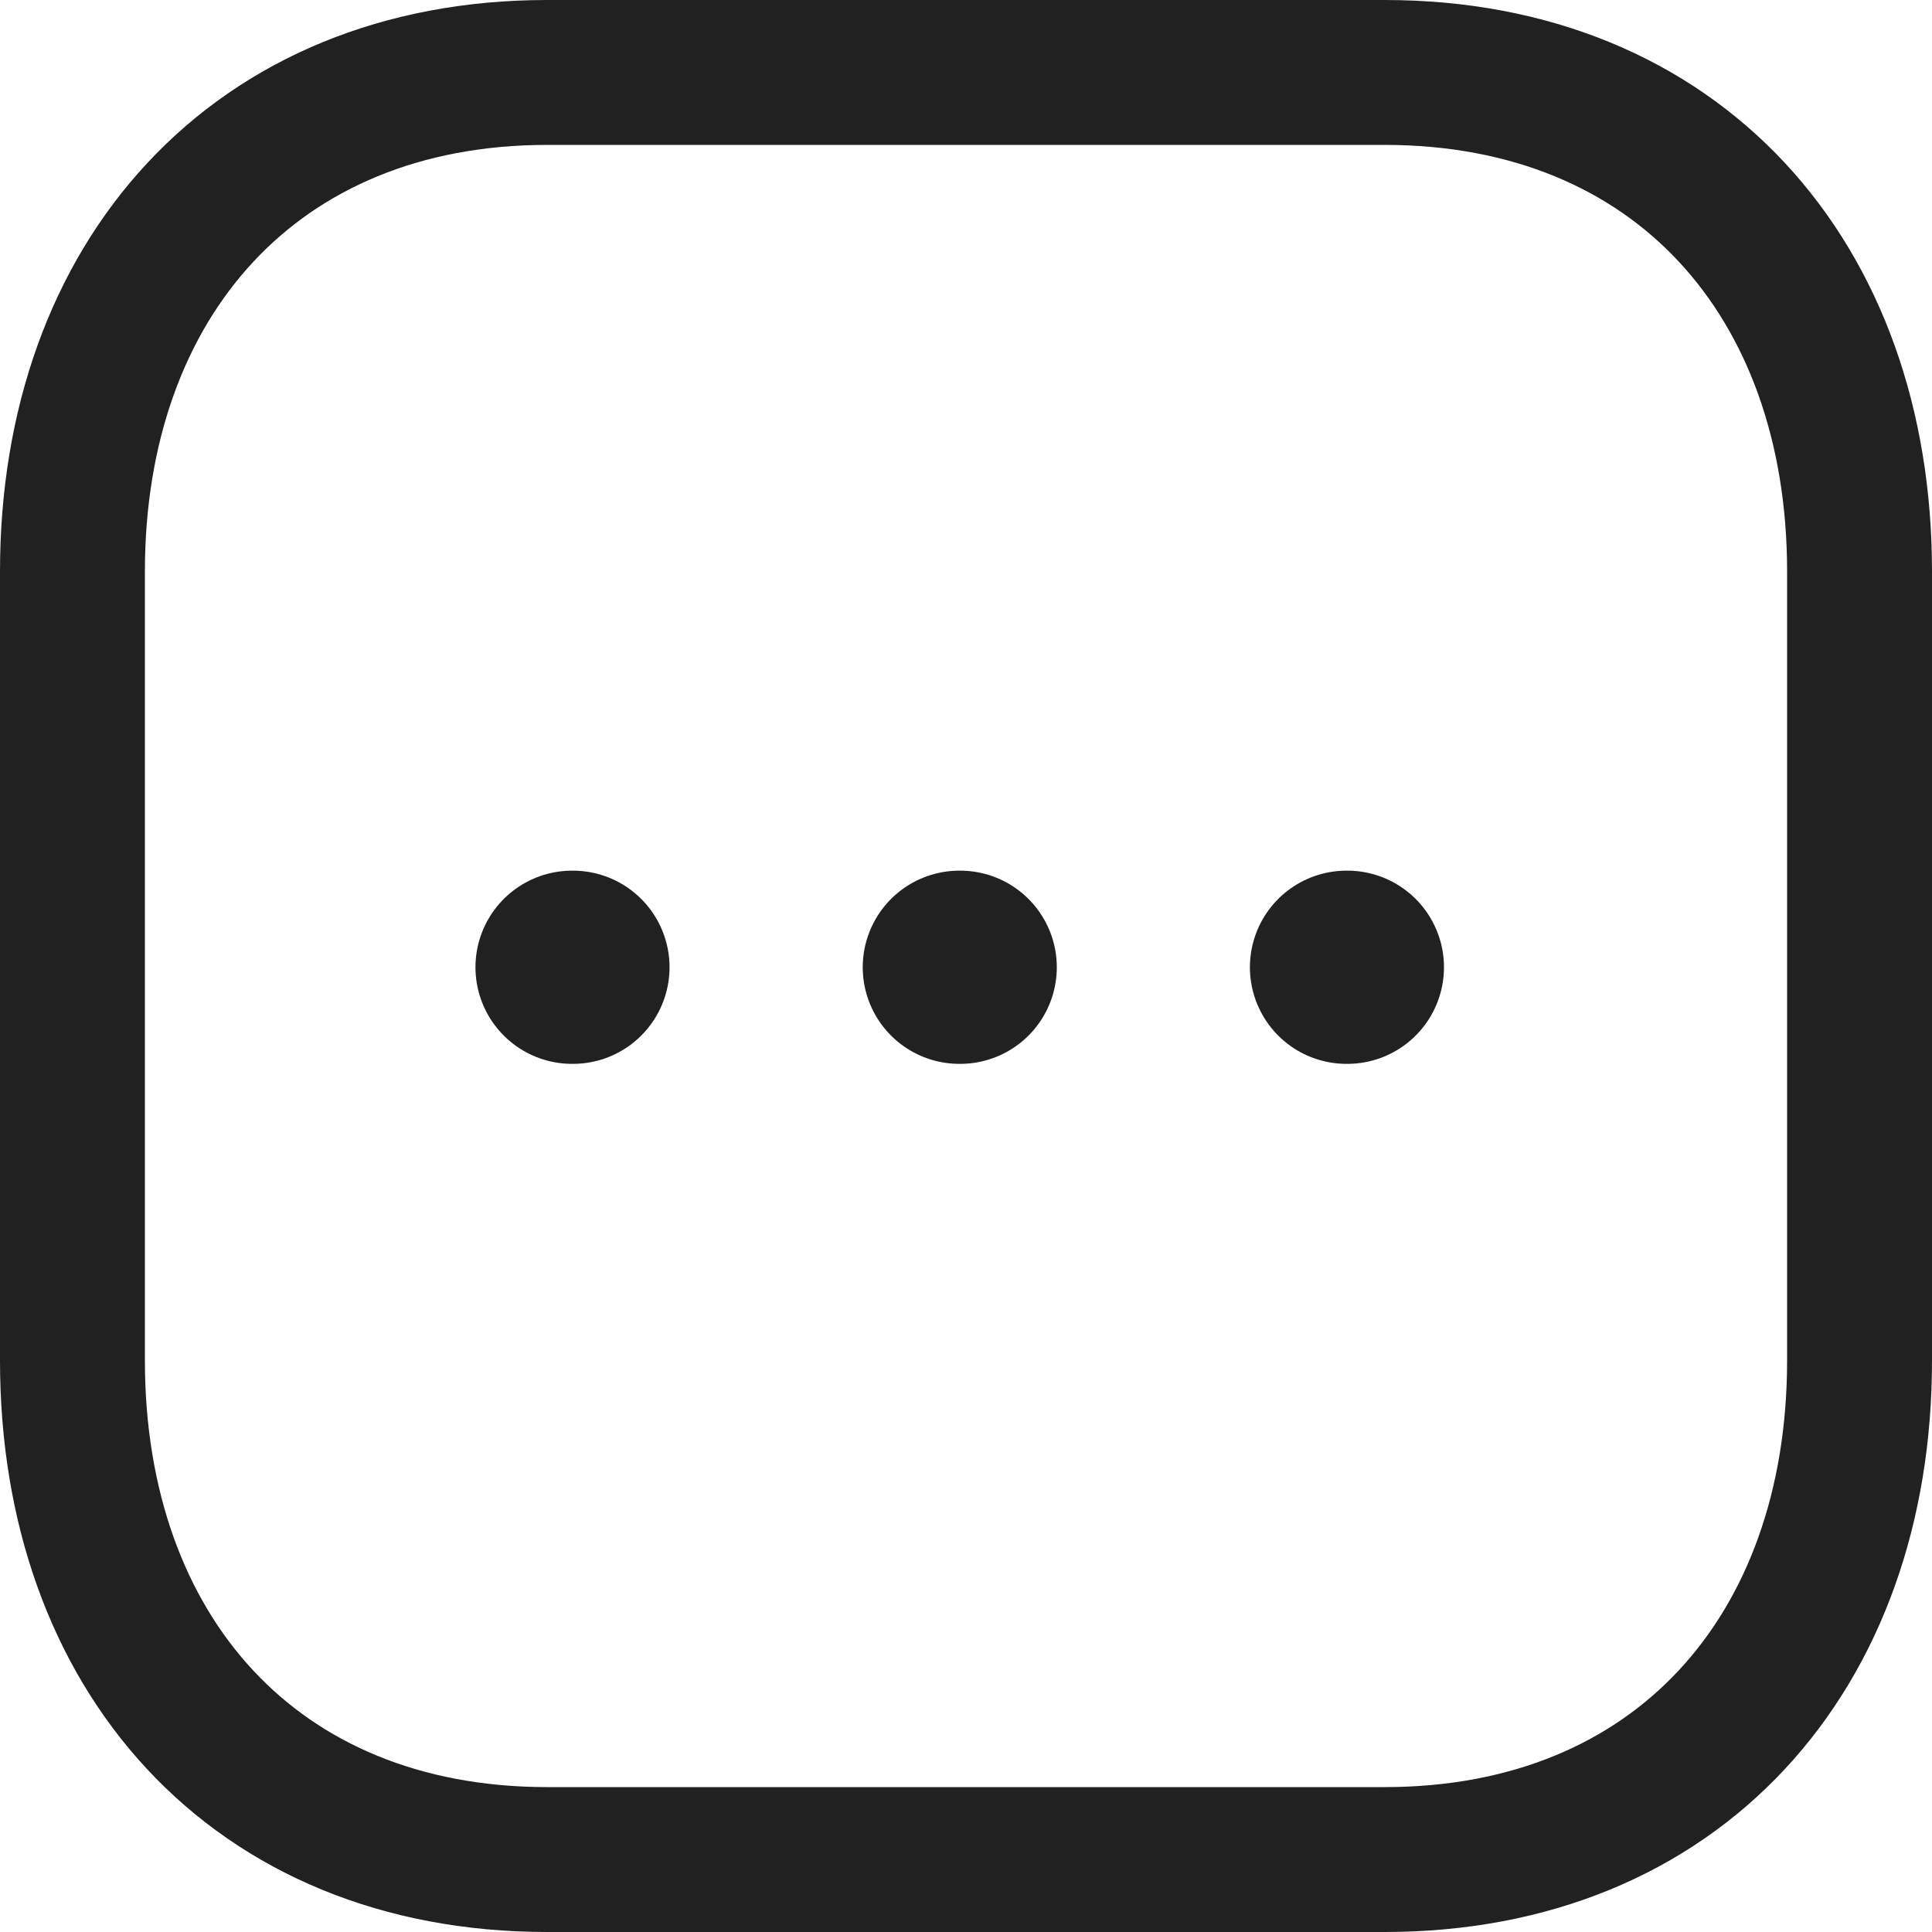
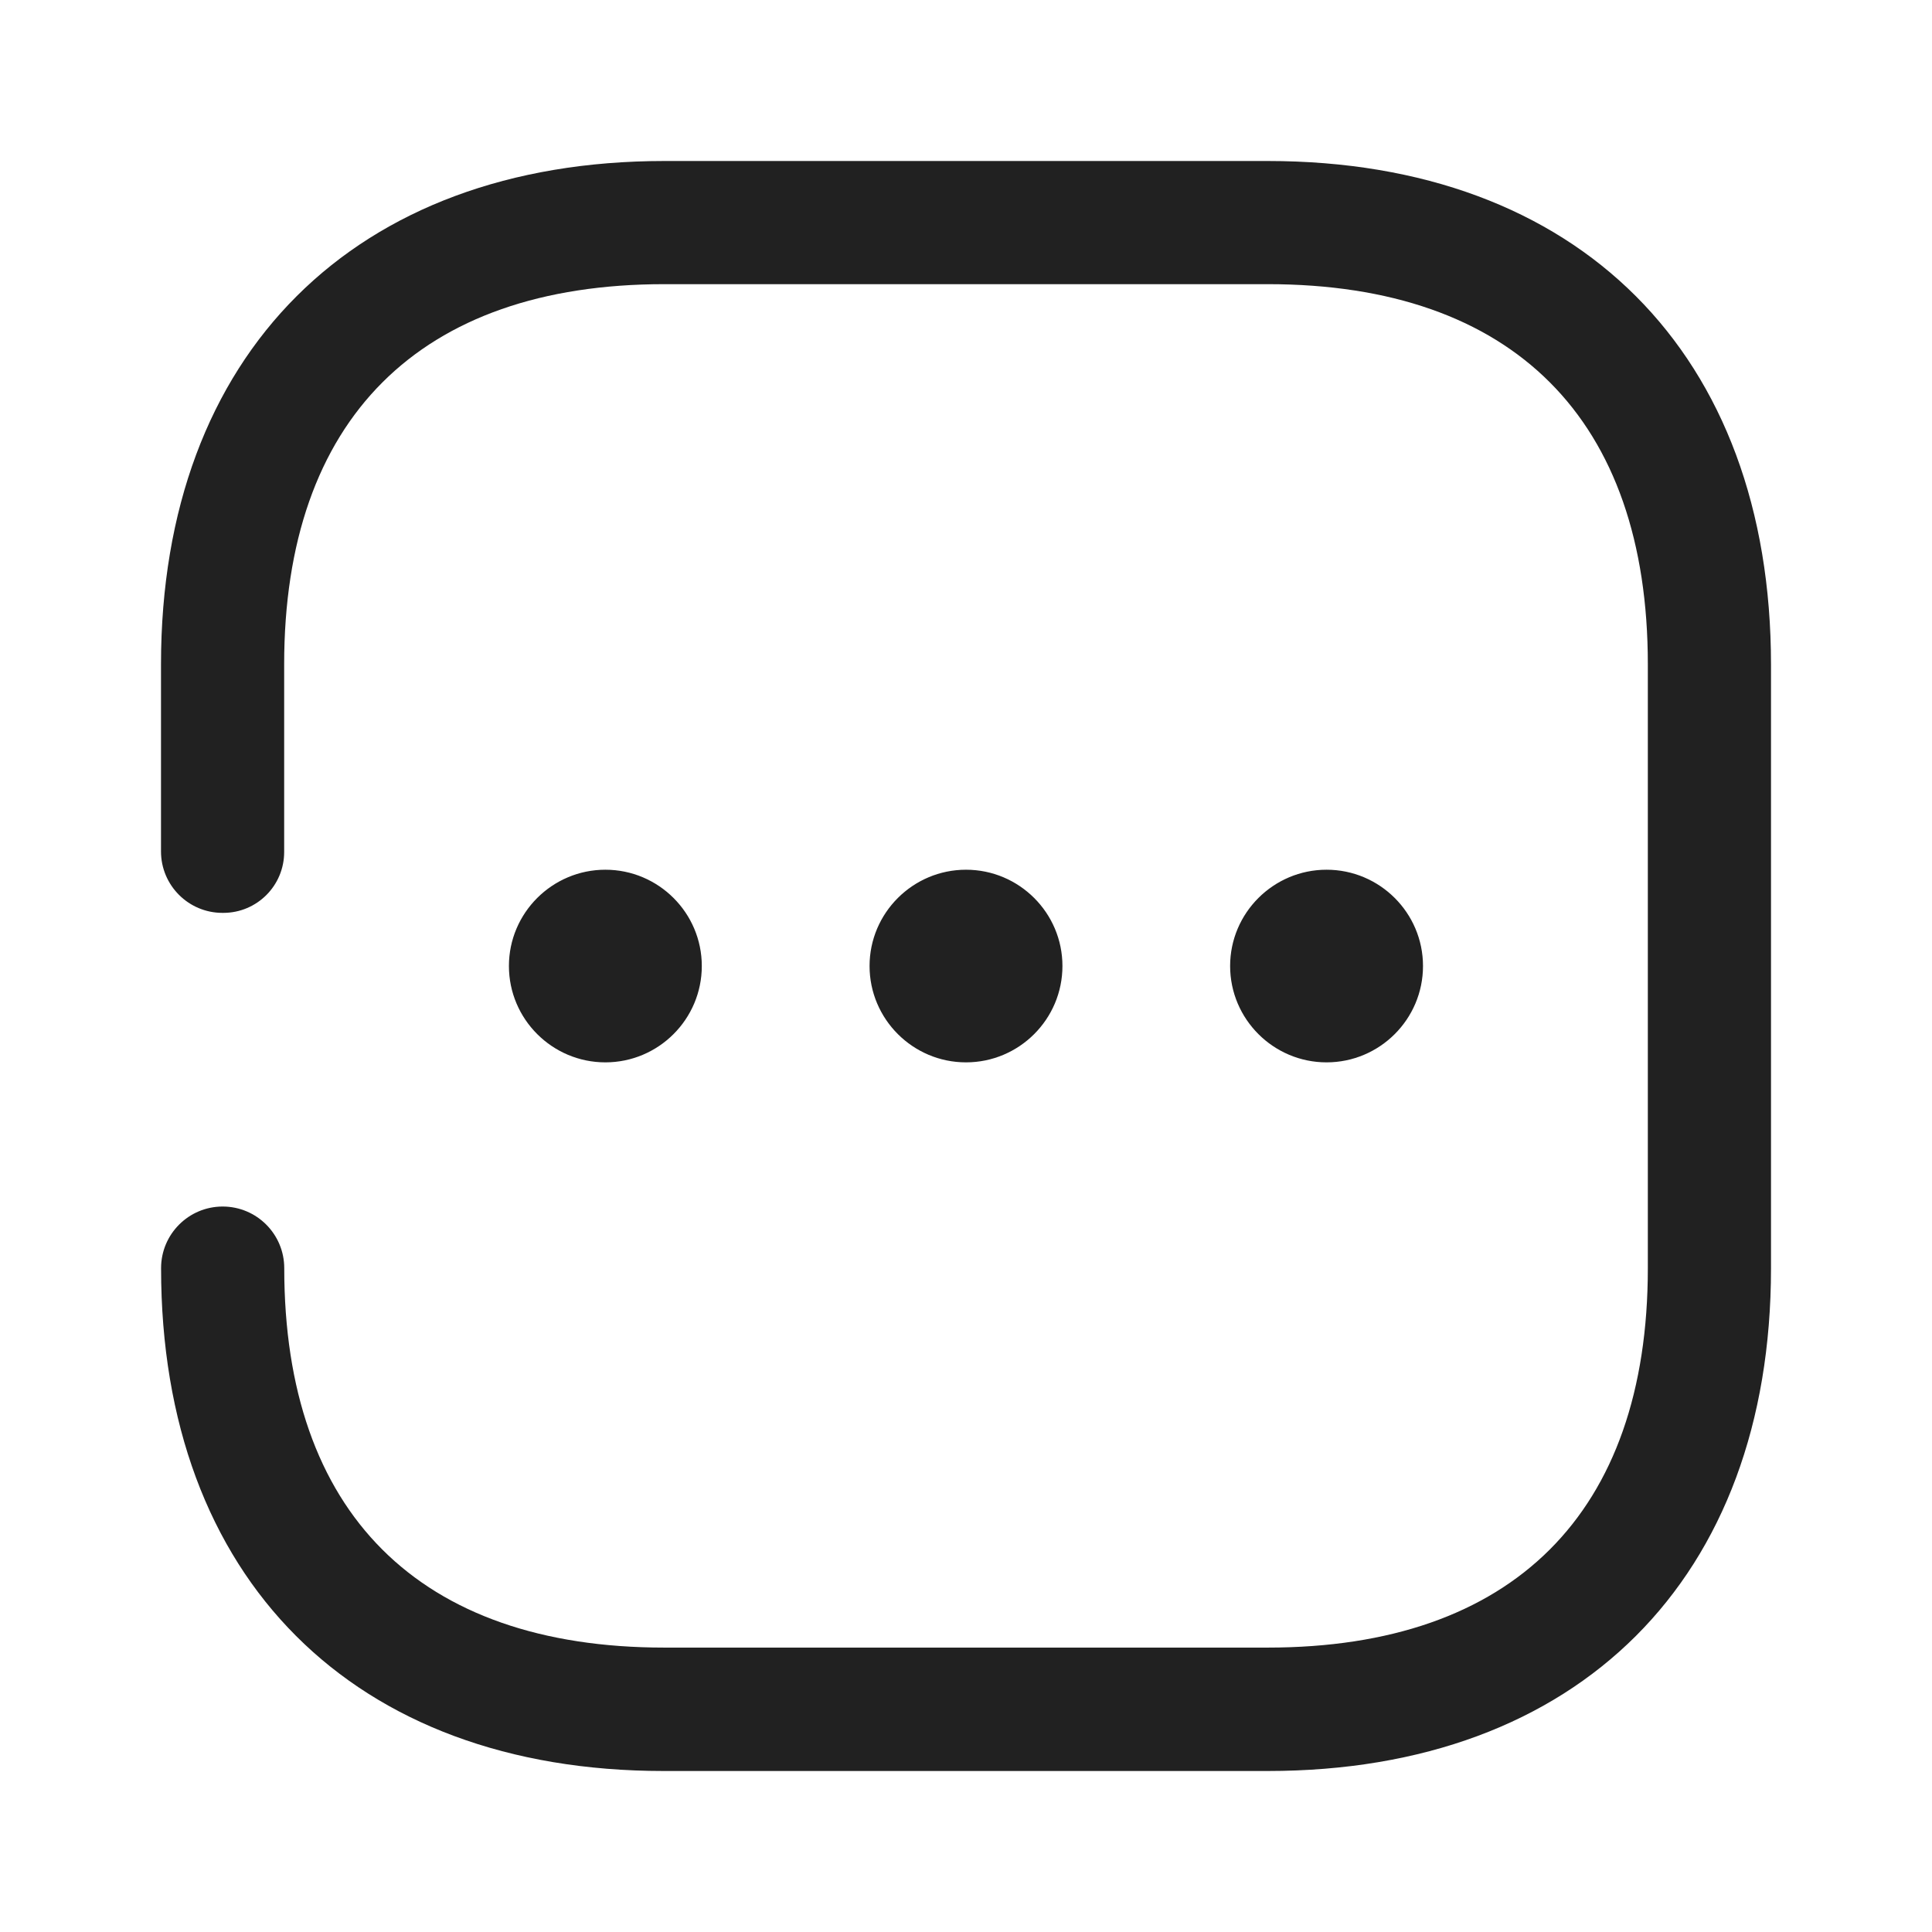
- <svg xmlns="http://www.w3.org/2000/svg" width="24" height="24" viewBox="0 0 20 20" fill="none">
-   <path fill-rule="evenodd" clip-rule="evenodd" d="M14.334 0.75H5.665C2.644 0.75 0.75 2.889 0.75 5.916V14.084C0.75 17.111 2.634 19.25 5.665 19.25H14.333C17.364 19.25 19.25 17.111 19.25 14.084V5.916C19.25 2.889 17.364 0.75 14.334 0.75Z" stroke="#212121" stroke-width="1.5" stroke-linecap="round" stroke-linejoin="round" />
-   <path d="M13.939 10.013H13.948" stroke="#212121" stroke-width="2" stroke-linecap="round" stroke-linejoin="round" />
-   <path d="M9.931 10.013H9.94" stroke="#212121" stroke-width="2" stroke-linecap="round" stroke-linejoin="round" />
-   <path d="M5.922 10.013H5.931" stroke="#212121" stroke-width="2" stroke-linecap="round" stroke-linejoin="round" />
+ <svg xmlns="http://www.w3.org/2000/svg" width="24" height="24" viewBox="0 0 24 24" fill="none">
+   <g id="Iconly/Broken/More Square">
+     <g id="More Square">
+       <path id="More Square_2" fill-rule="evenodd" clip-rule="evenodd" d="M8.254 2H15.747C19.608 2 22 4.393 22 8.256V15.756C22 19.608 19.608 22 15.747 22H8.244C4.392 22 2 19.608 2.001 15.753C2.001 15.331 2.344 14.988 2.766 14.988C3.189 14.988 3.531 15.331 3.531 15.753C3.531 18.787 5.202 20.467 8.254 20.467H15.747C18.79 20.467 20.47 18.796 20.47 15.753V8.253C20.47 5.21 18.8 3.53 15.747 3.53H8.253C5.21 3.53 3.53 5.21 3.53 8.253V10.566V10.584C3.53 11.002 3.192 11.34 2.774 11.34H2.765H2.763C2.341 11.34 1.999 10.997 2 10.575V8.253C2 4.393 4.41 2 8.254 2ZM7.52 10.804C8.181 10.804 8.718 11.341 8.718 12C8.718 12.66 8.181 13.197 7.52 13.197C6.86 13.197 6.322 12.66 6.322 12C6.322 11.341 6.86 10.804 7.52 10.804ZM12 10.804C12.661 10.804 13.198 11.341 13.198 12C13.198 12.66 12.661 13.197 12 13.197C11.34 13.197 10.802 12.66 10.802 12C10.802 11.341 11.34 10.804 12 10.804ZM17.677 12C17.677 11.341 17.14 10.804 16.479 10.804C15.819 10.804 15.281 11.341 15.281 12C15.281 12.66 15.819 13.197 16.479 13.197C17.14 13.197 17.677 12.66 17.677 12Z" fill="#212121" />
+     </g>
+   </g>
</svg>
